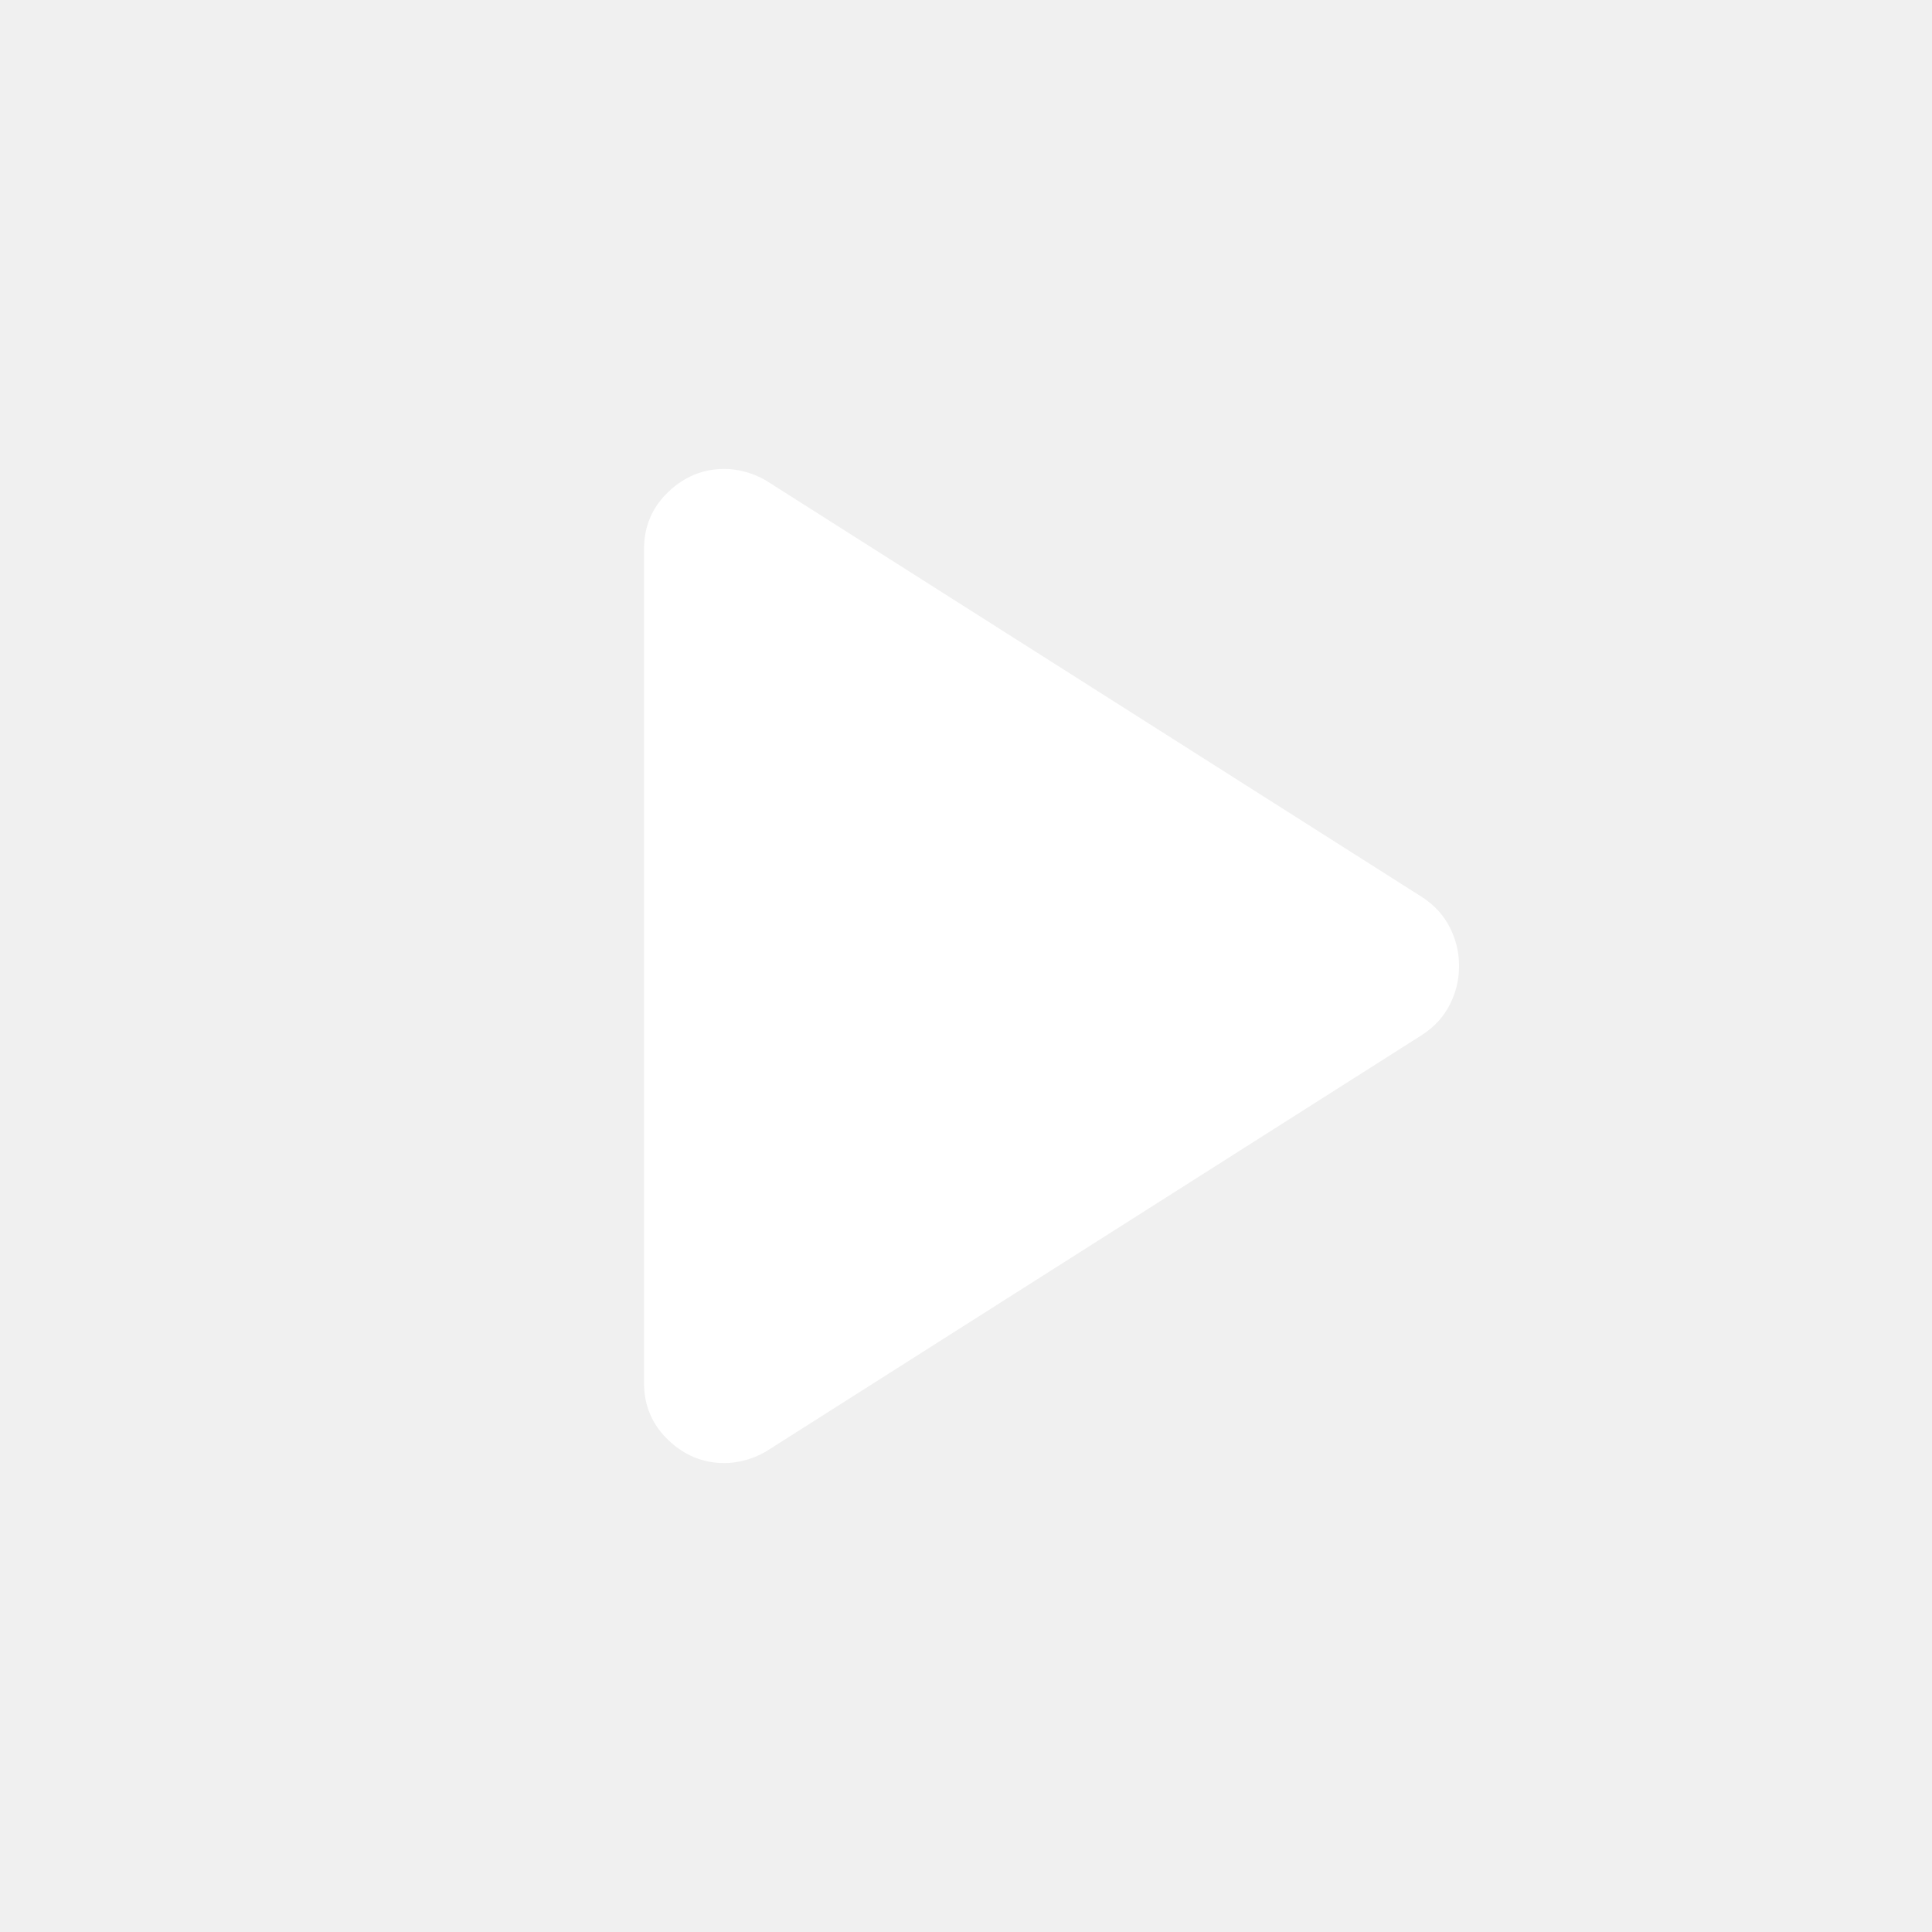
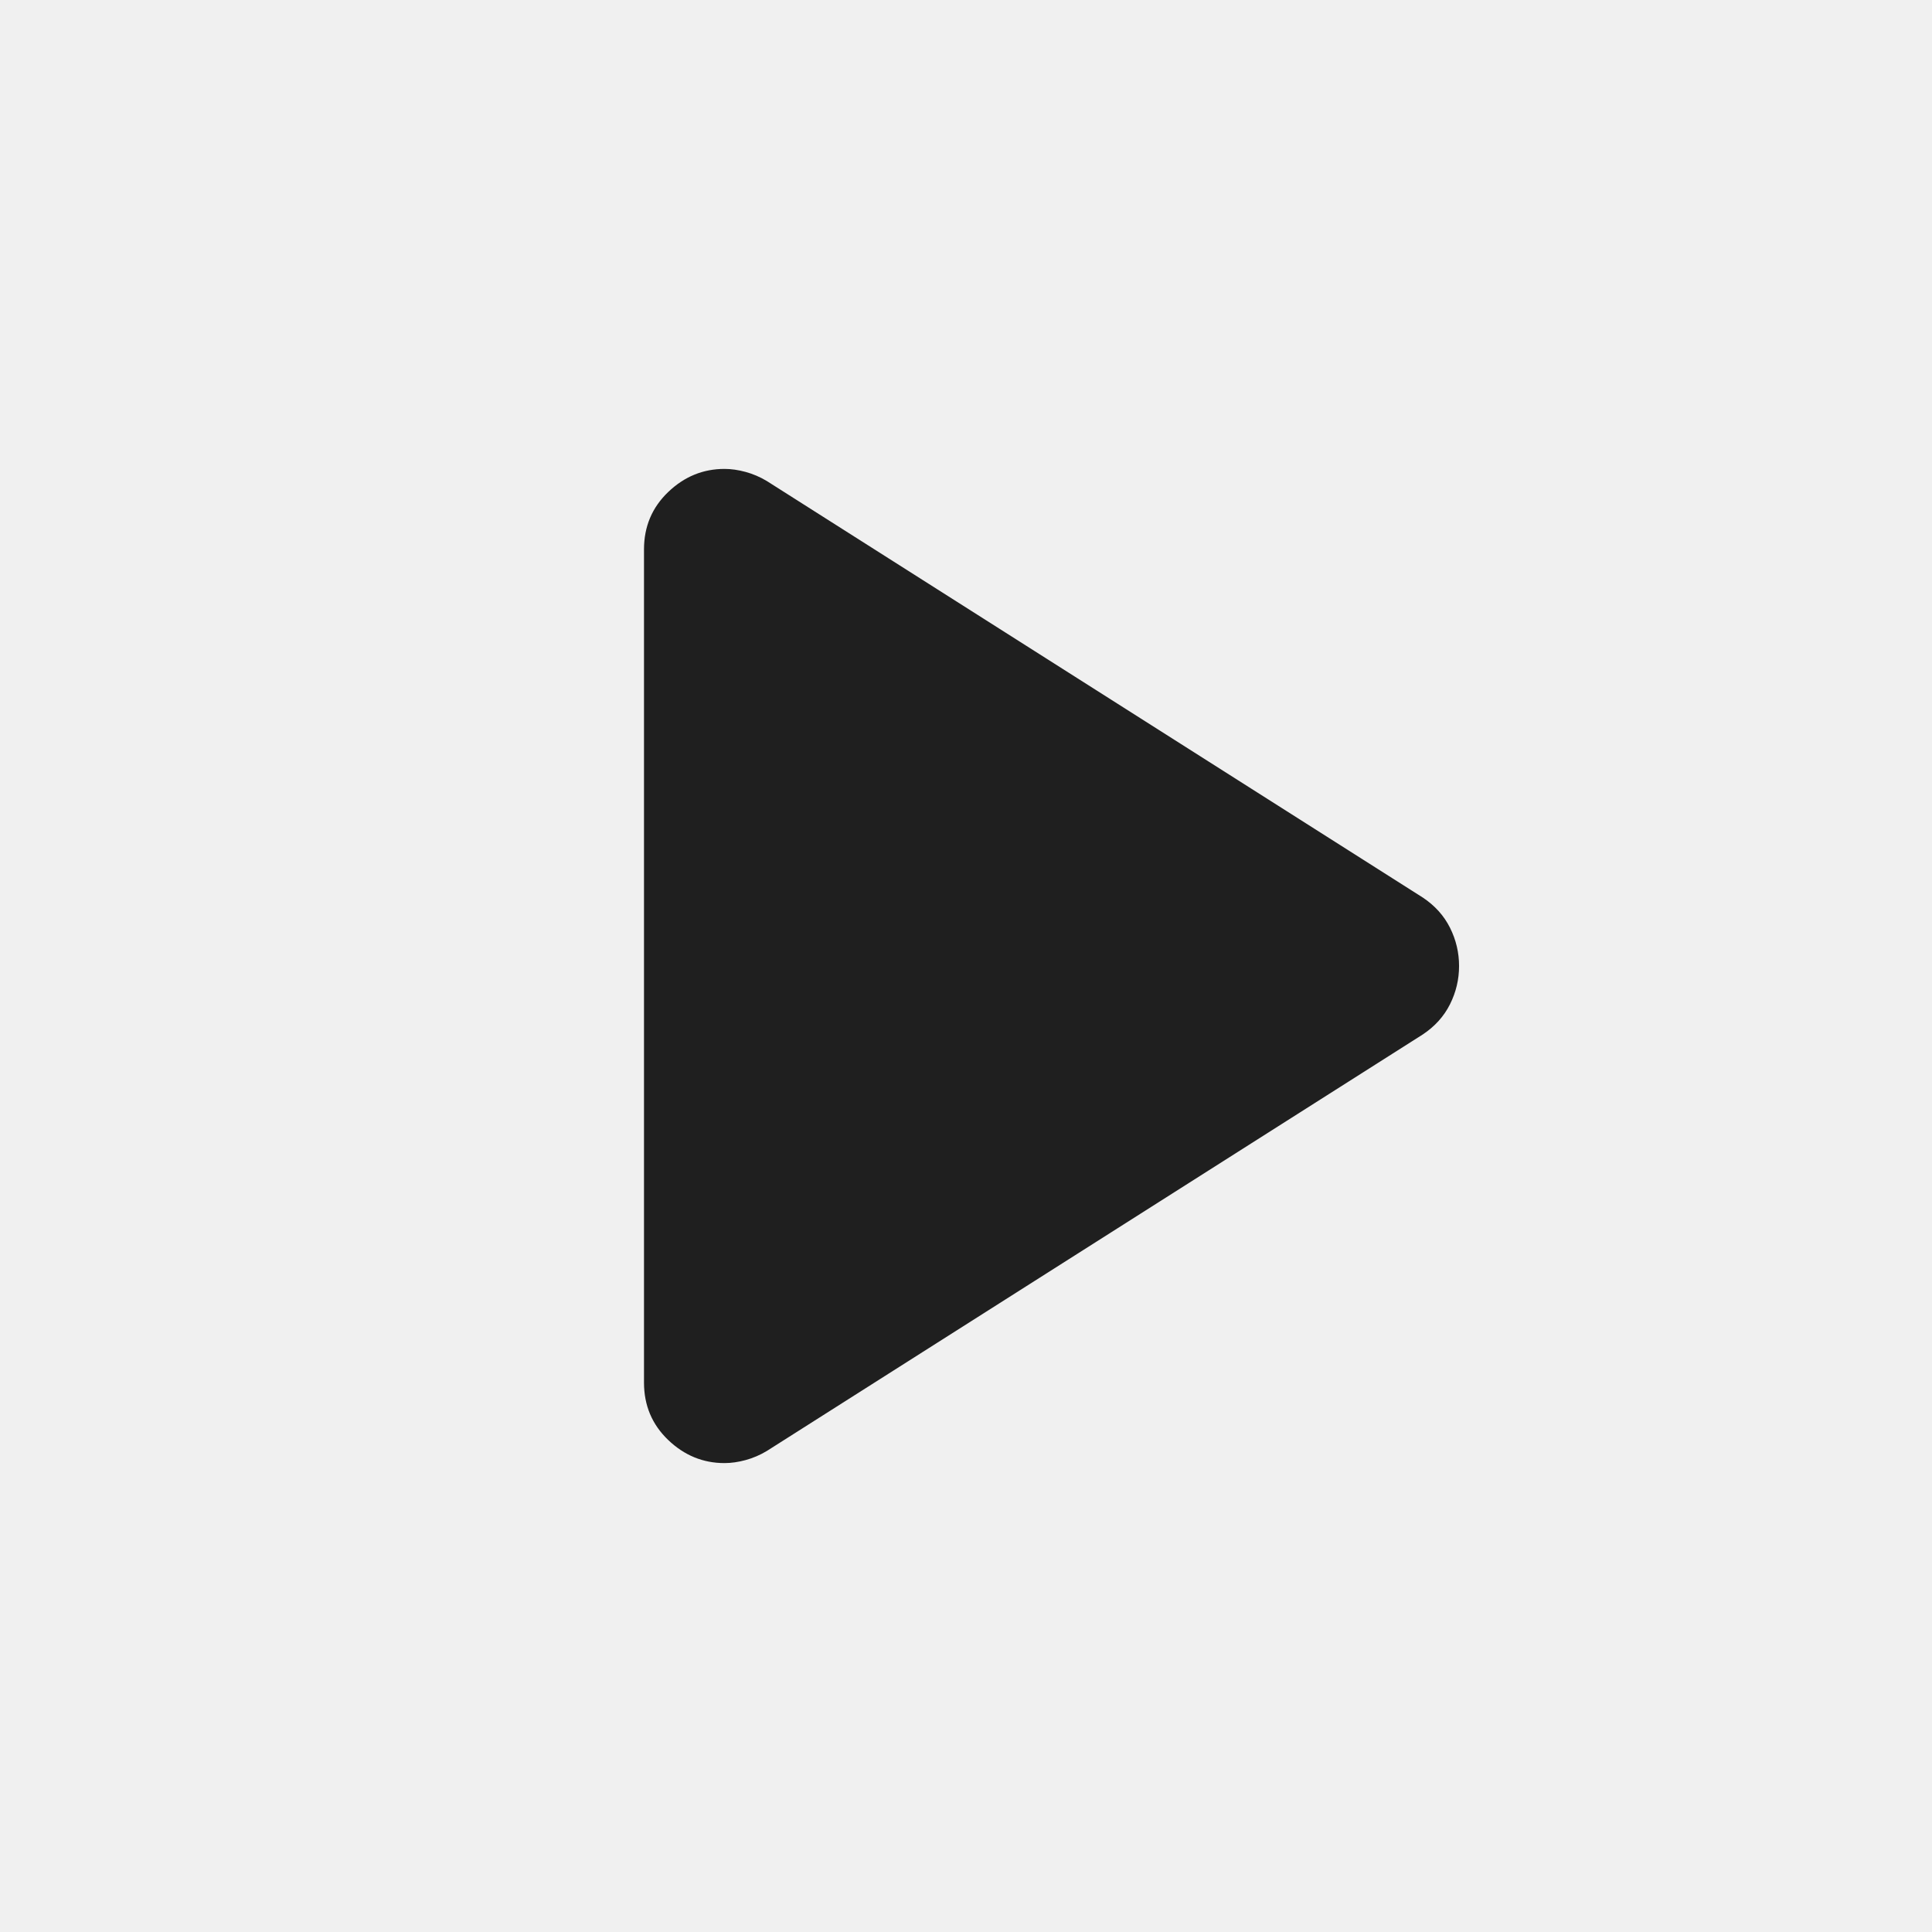
- <svg xmlns="http://www.w3.org/2000/svg" height="24px" viewBox="0 -960 960 960" width="24px" fill="#FFF">
+ <svg xmlns="http://www.w3.org/2000/svg" height="24px" viewBox="0 -960 960 960" width="24px" fill="#1f1f1f">
  <path d="M320-273v-414q0-17 12-28.5t28-11.5q5 0 10.5 1.5T381-721l326 207q9 6 13.5 15t4.5 19q0 10-4.5 19T707-446L381-239q-5 3-10.5 4.5T360-233q-16 0-28-11.5T320-273Z" />
</svg>
